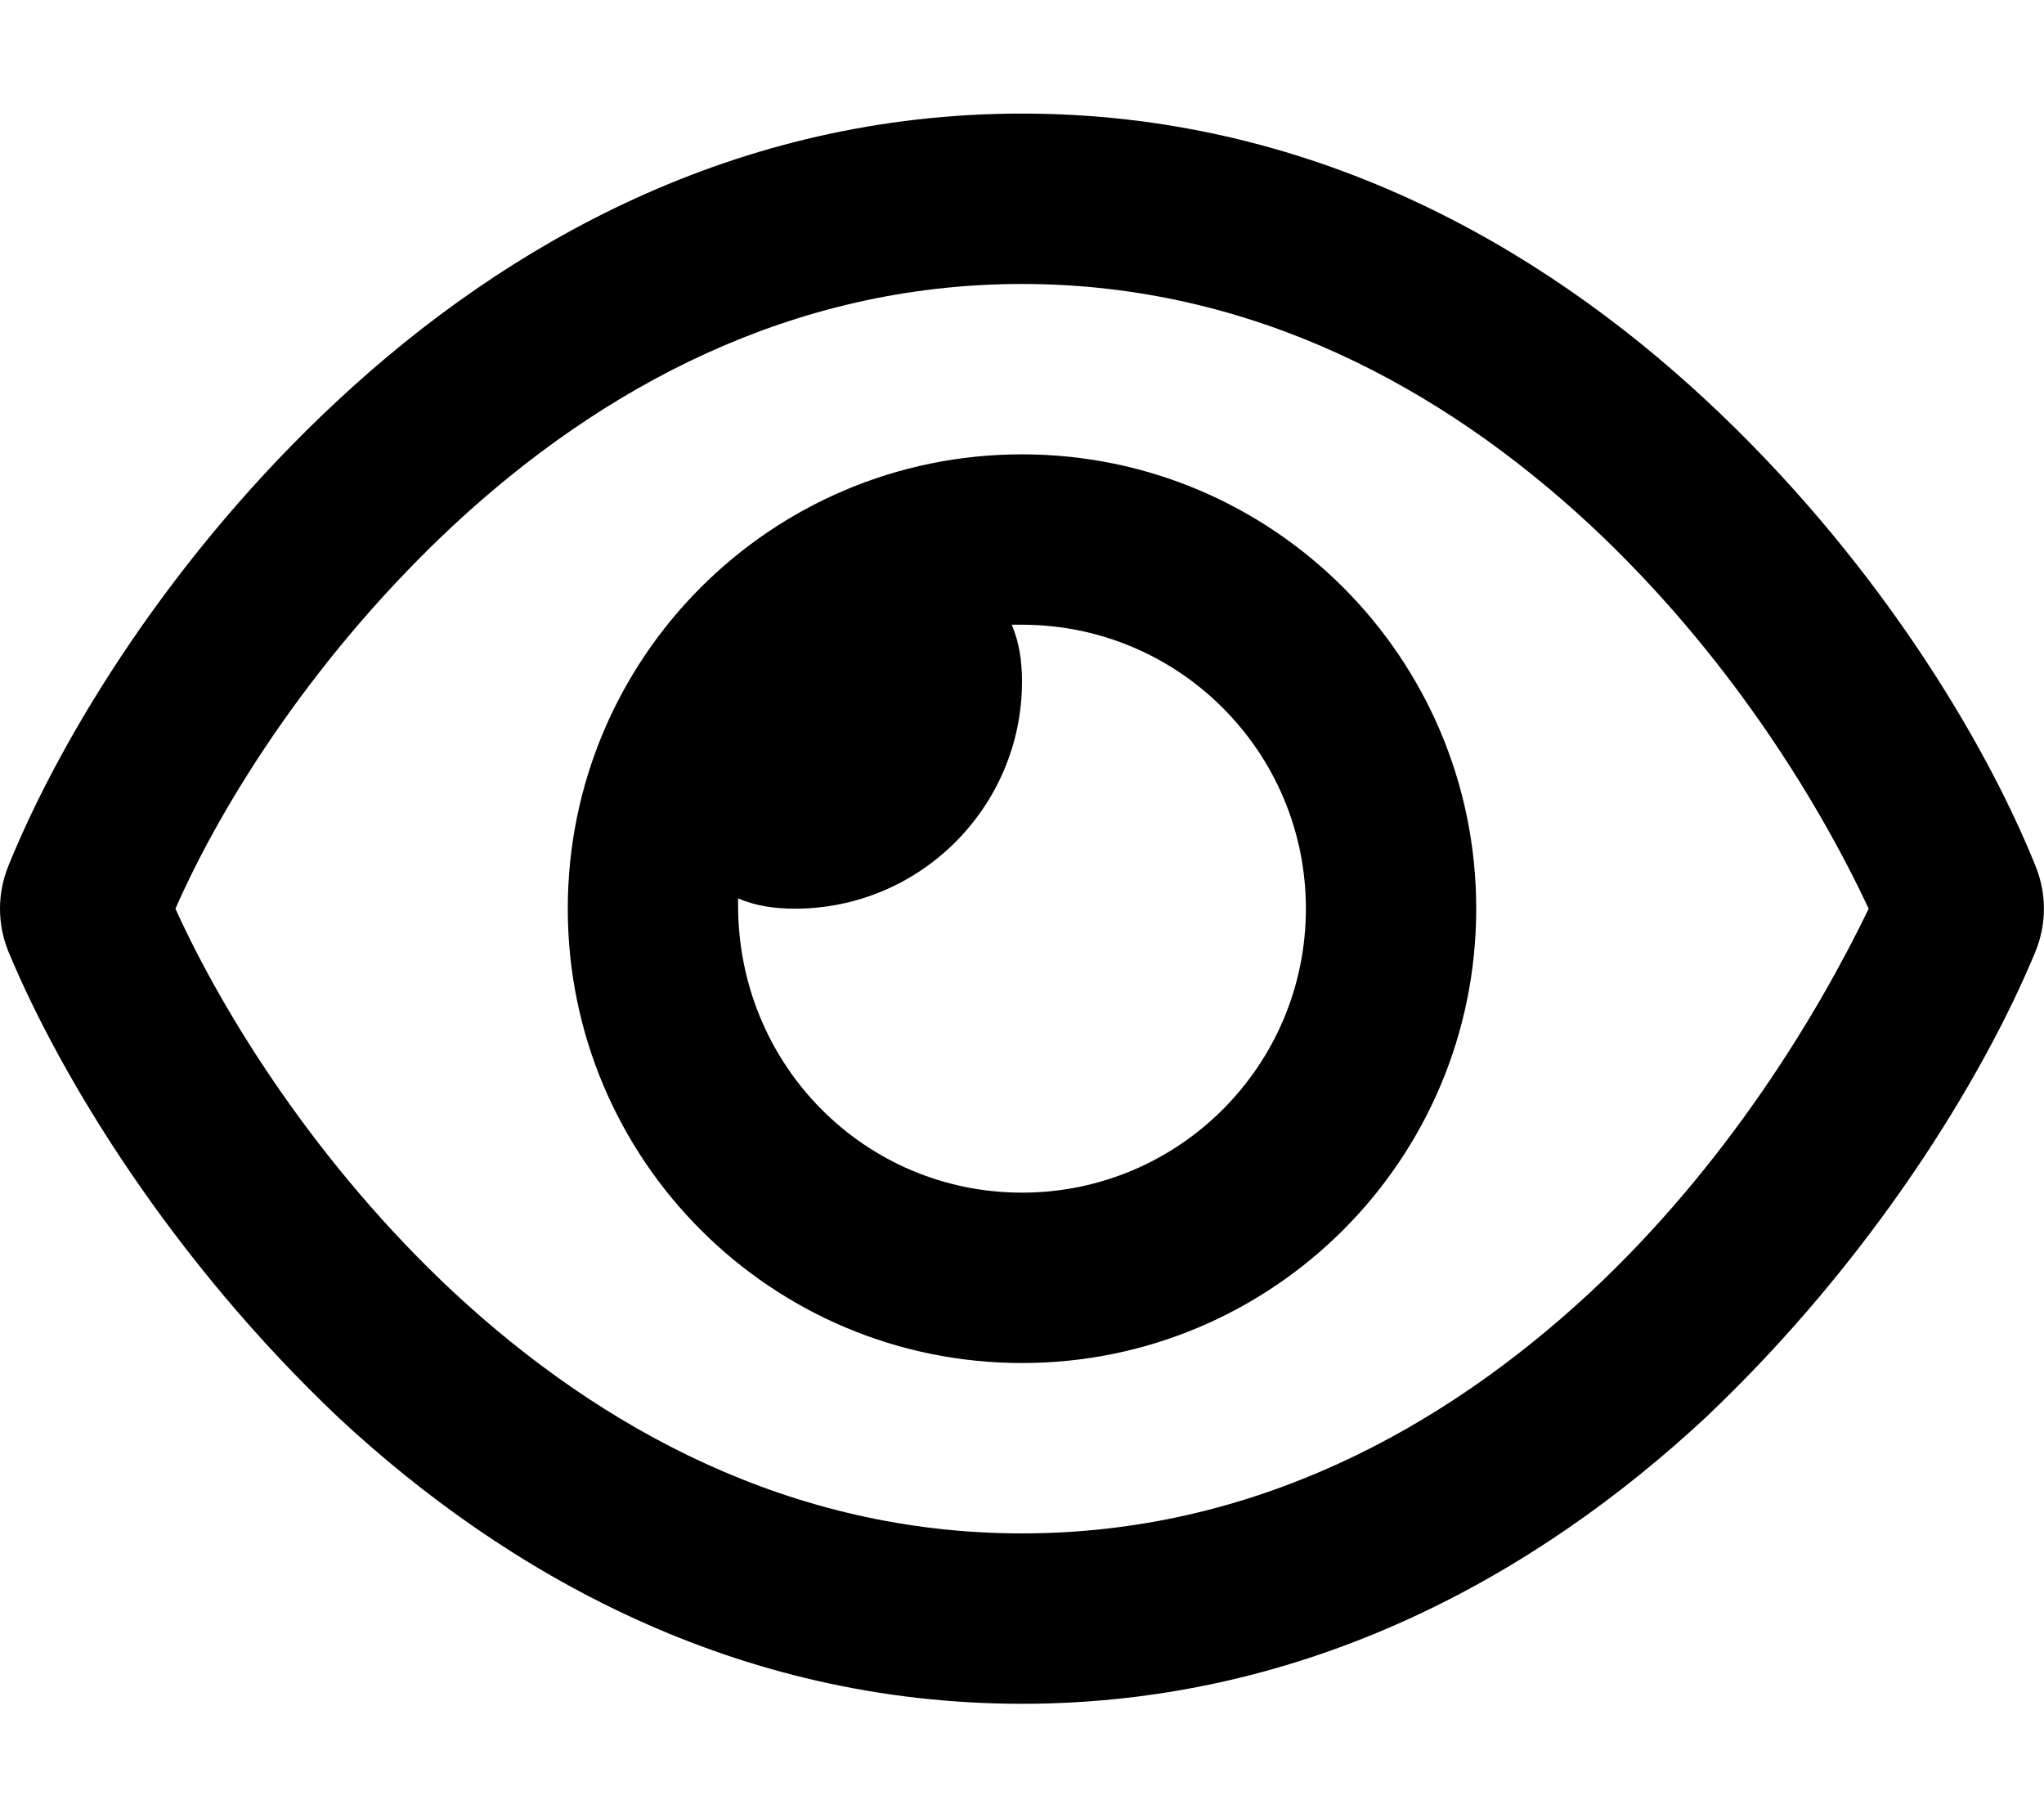
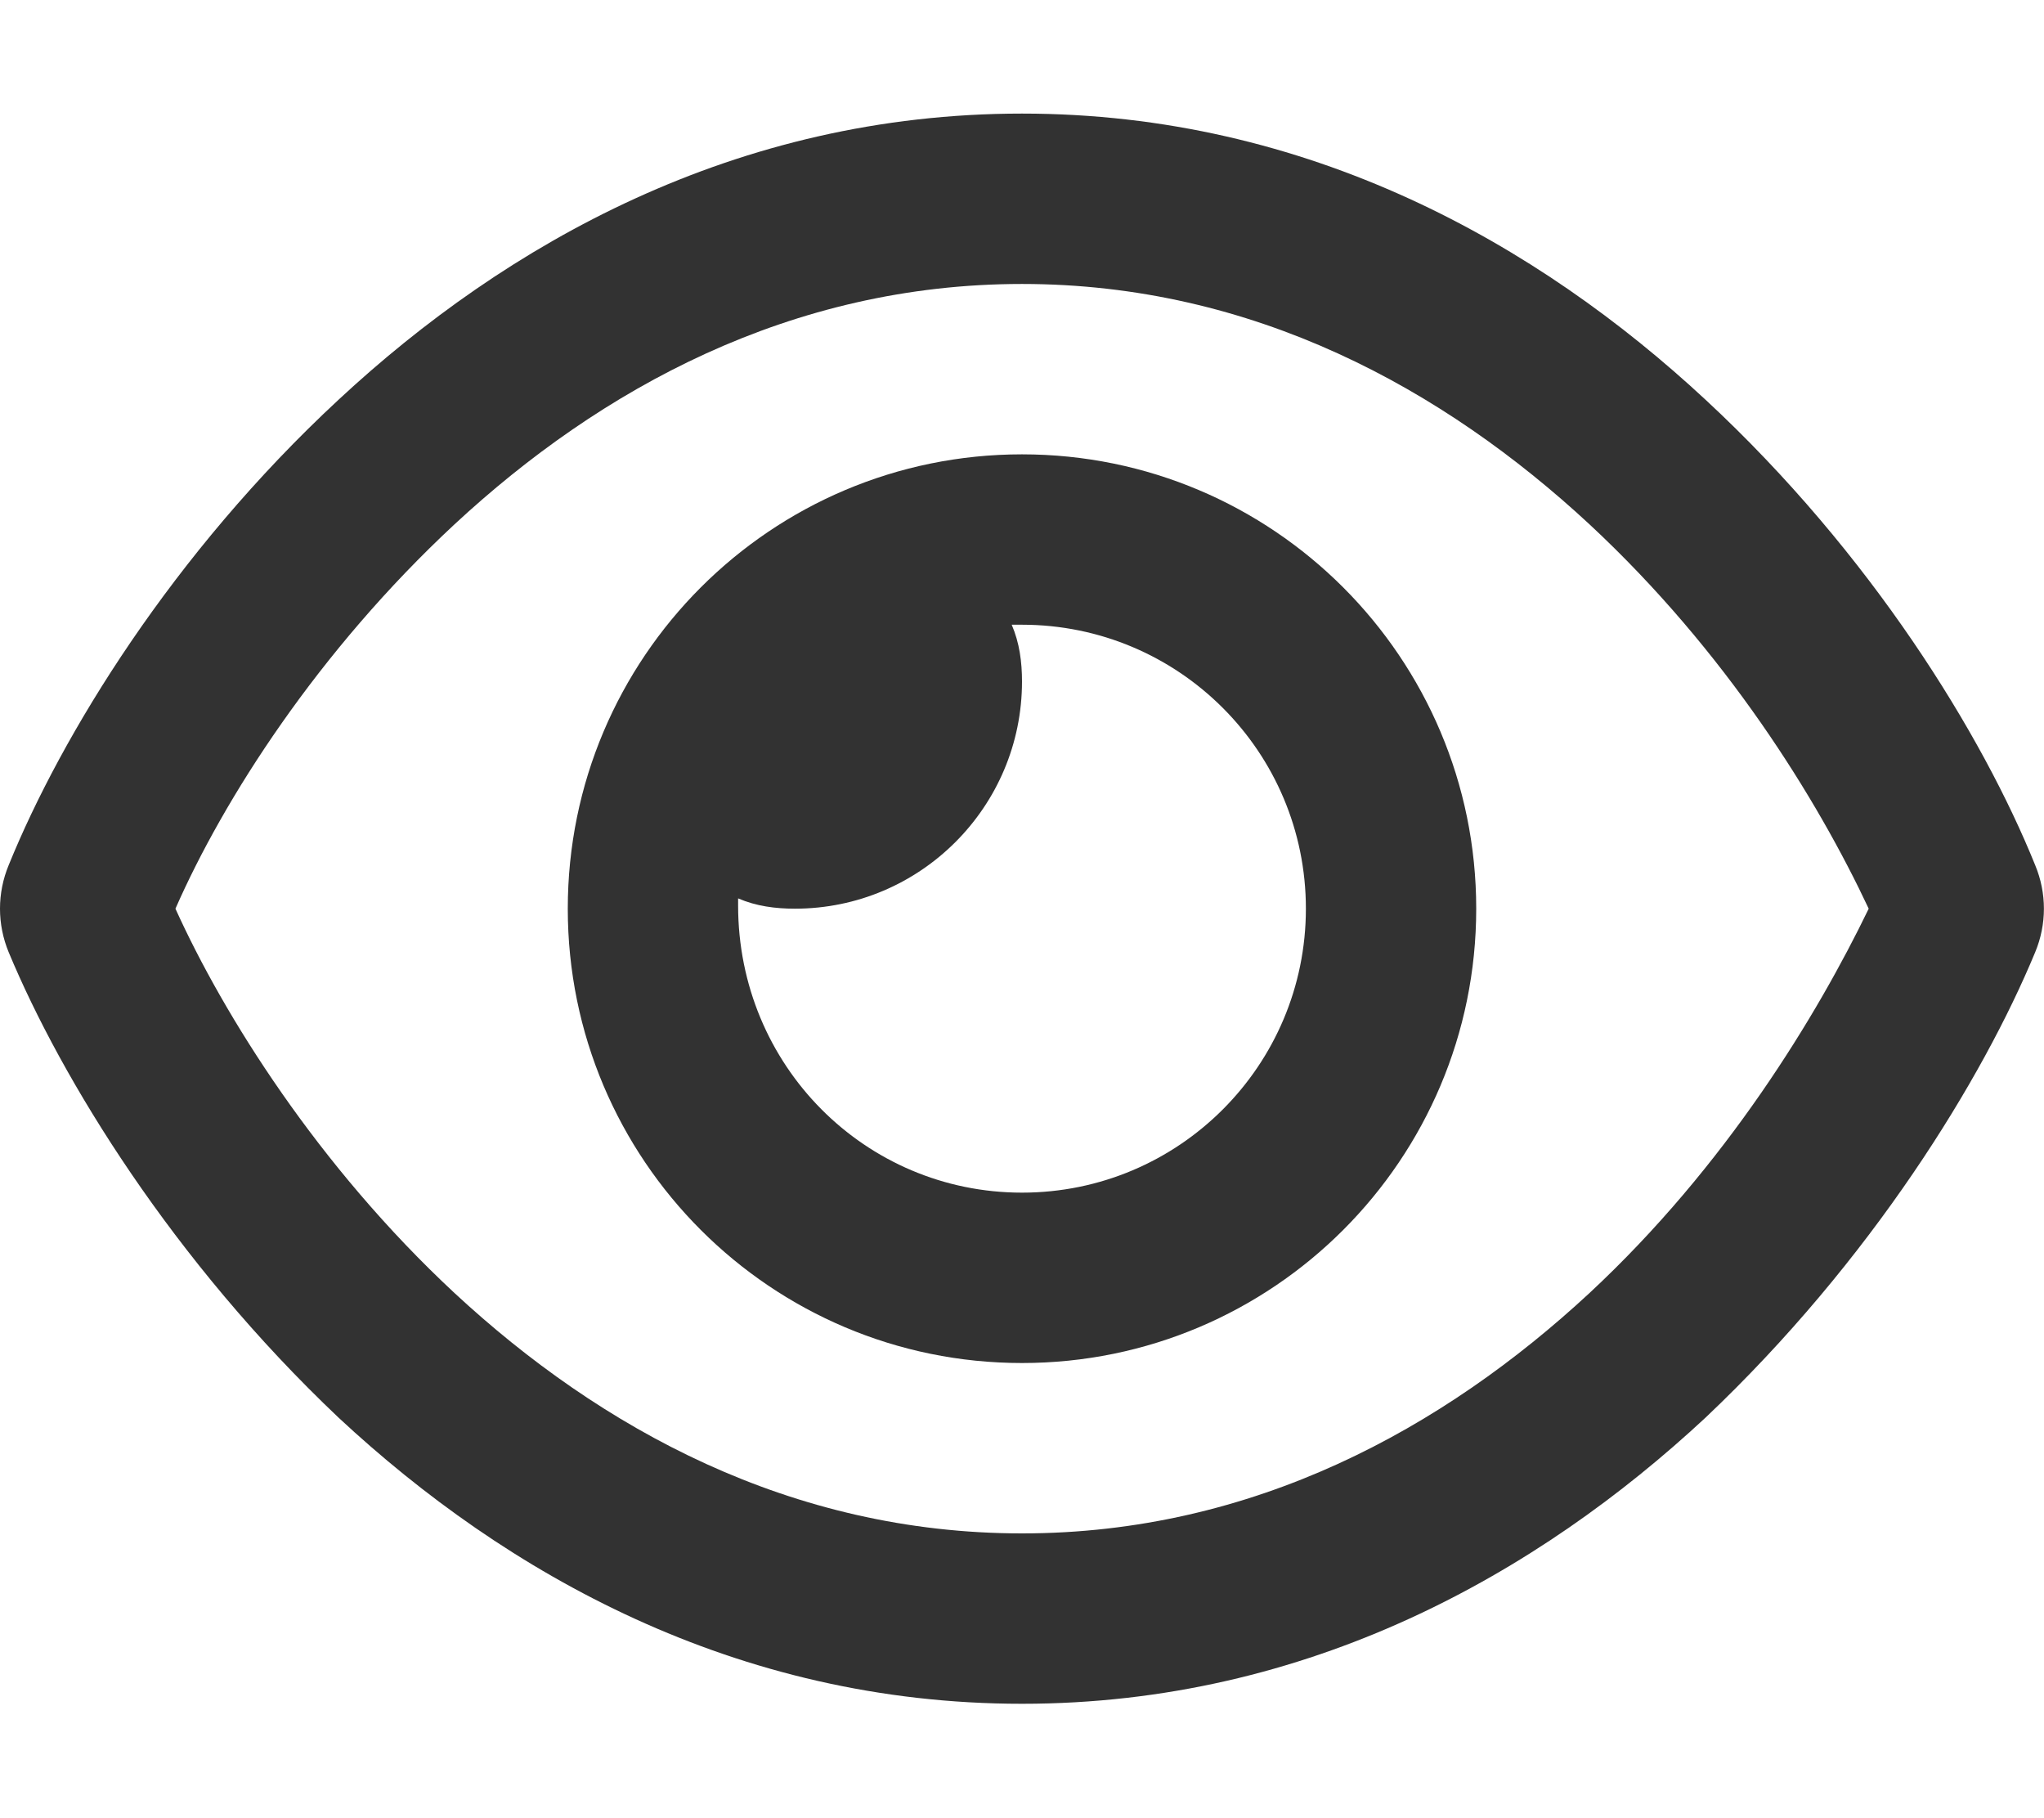
- <svg xmlns="http://www.w3.org/2000/svg" viewBox="0 0 576 512">
+ <svg xmlns="http://www.w3.org/2000/svg" fill="#323232" viewBox="0 0 576 512">
  <path d="M160 256C160 185.3 217.3 128 288 128C358.7 128 416 185.3 416 256C416 326.7 358.7 384 288 384C217.3 384 160 326.7 160 256zM288 336C332.2 336 368 300.2 368 256C368 211.8 332.2 176 288 176C287.3 176 286.7 176 285.1 176C287.3 181.1 288 186.5 288 192C288 227.3 259.3 256 224 256C218.5 256 213.1 255.3 208 253.1C208 254.7 208 255.3 208 255.1C208 300.2 243.8 336 288 336L288 336zM95.42 112.6C142.5 68.84 207.2 32 288 32C368.8 32 433.5 68.84 480.6 112.6C527.4 156 558.7 207.1 573.5 243.7C576.8 251.6 576.8 260.4 573.5 268.3C558.7 304 527.4 355.1 480.6 399.4C433.5 443.2 368.8 480 288 480C207.2 480 142.5 443.2 95.42 399.4C48.62 355.1 17.34 304 2.461 268.3C-.821 260.4-.821 251.6 2.461 243.7C17.34 207.1 48.62 156 95.42 112.6V112.6zM288 80C222.8 80 169.2 109.6 128.1 147.7C89.6 183.5 63.02 225.1 49.44 256C63.02 286 89.6 328.5 128.1 364.3C169.2 402.4 222.8 432 288 432C353.2 432 406.8 402.4 447.9 364.3C486.4 328.5 512.1 286 526.6 256C512.1 225.1 486.4 183.5 447.9 147.7C406.8 109.6 353.2 80 288 80V80z" />
</svg>
